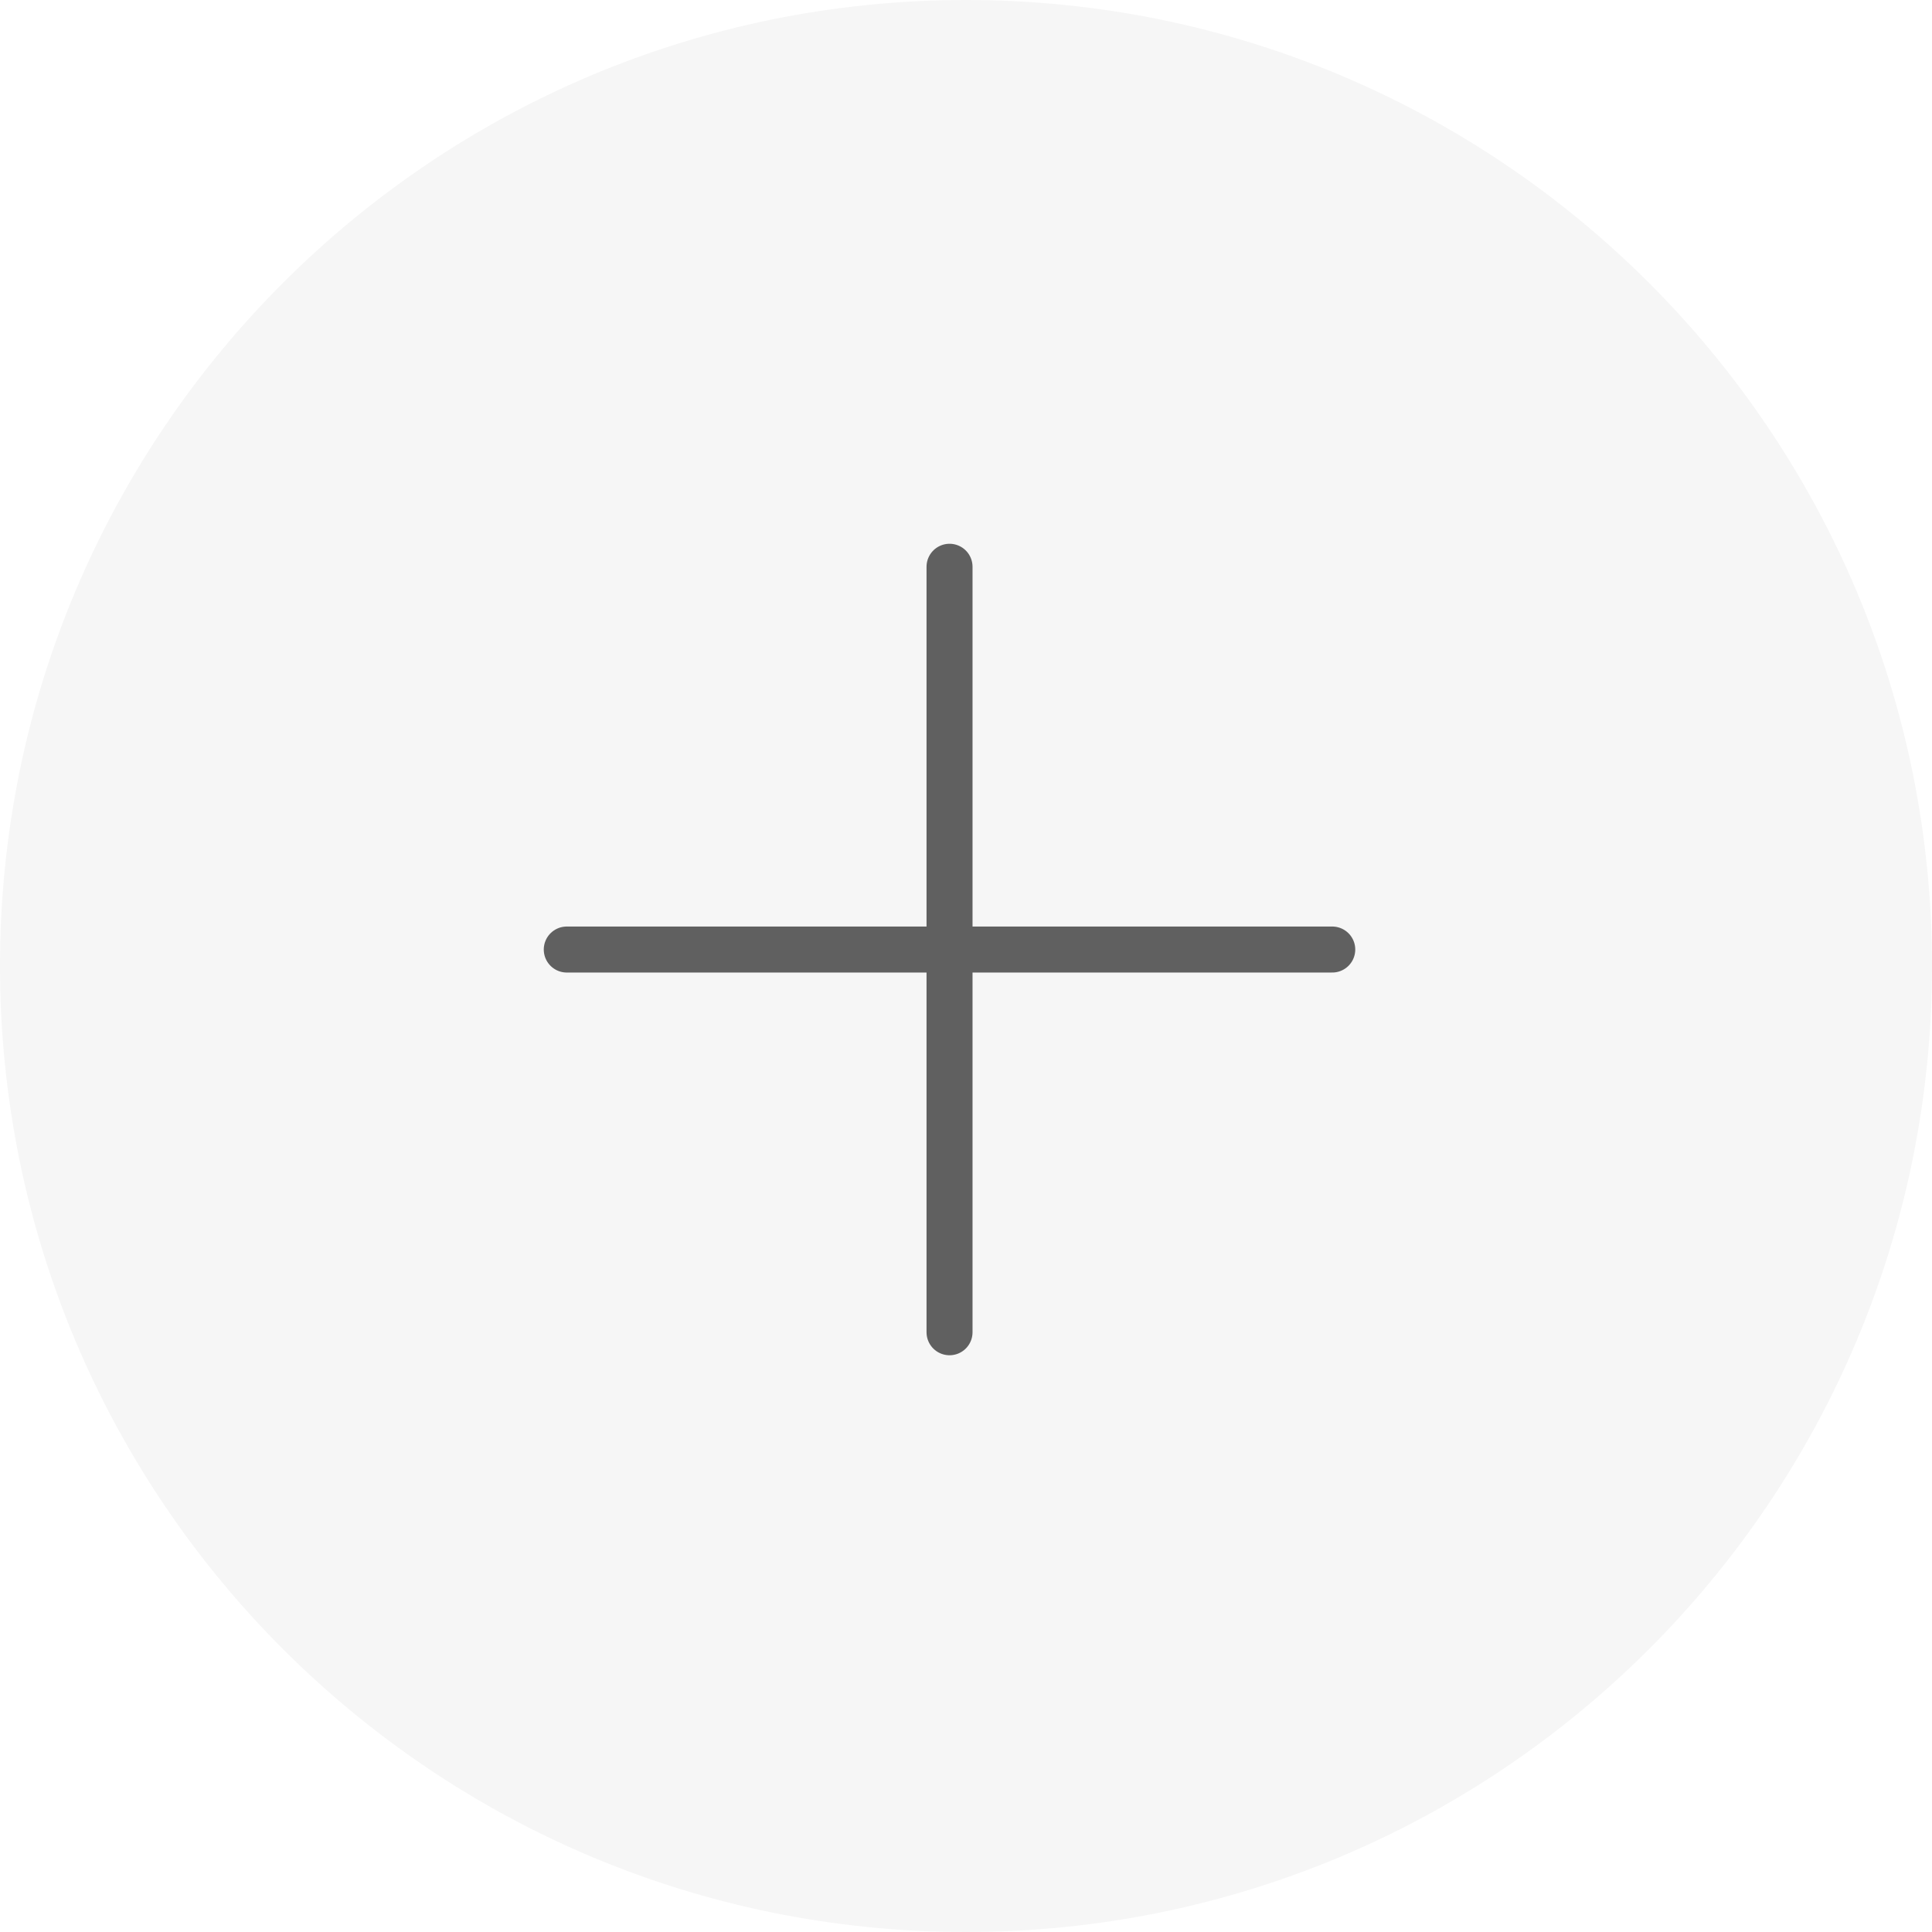
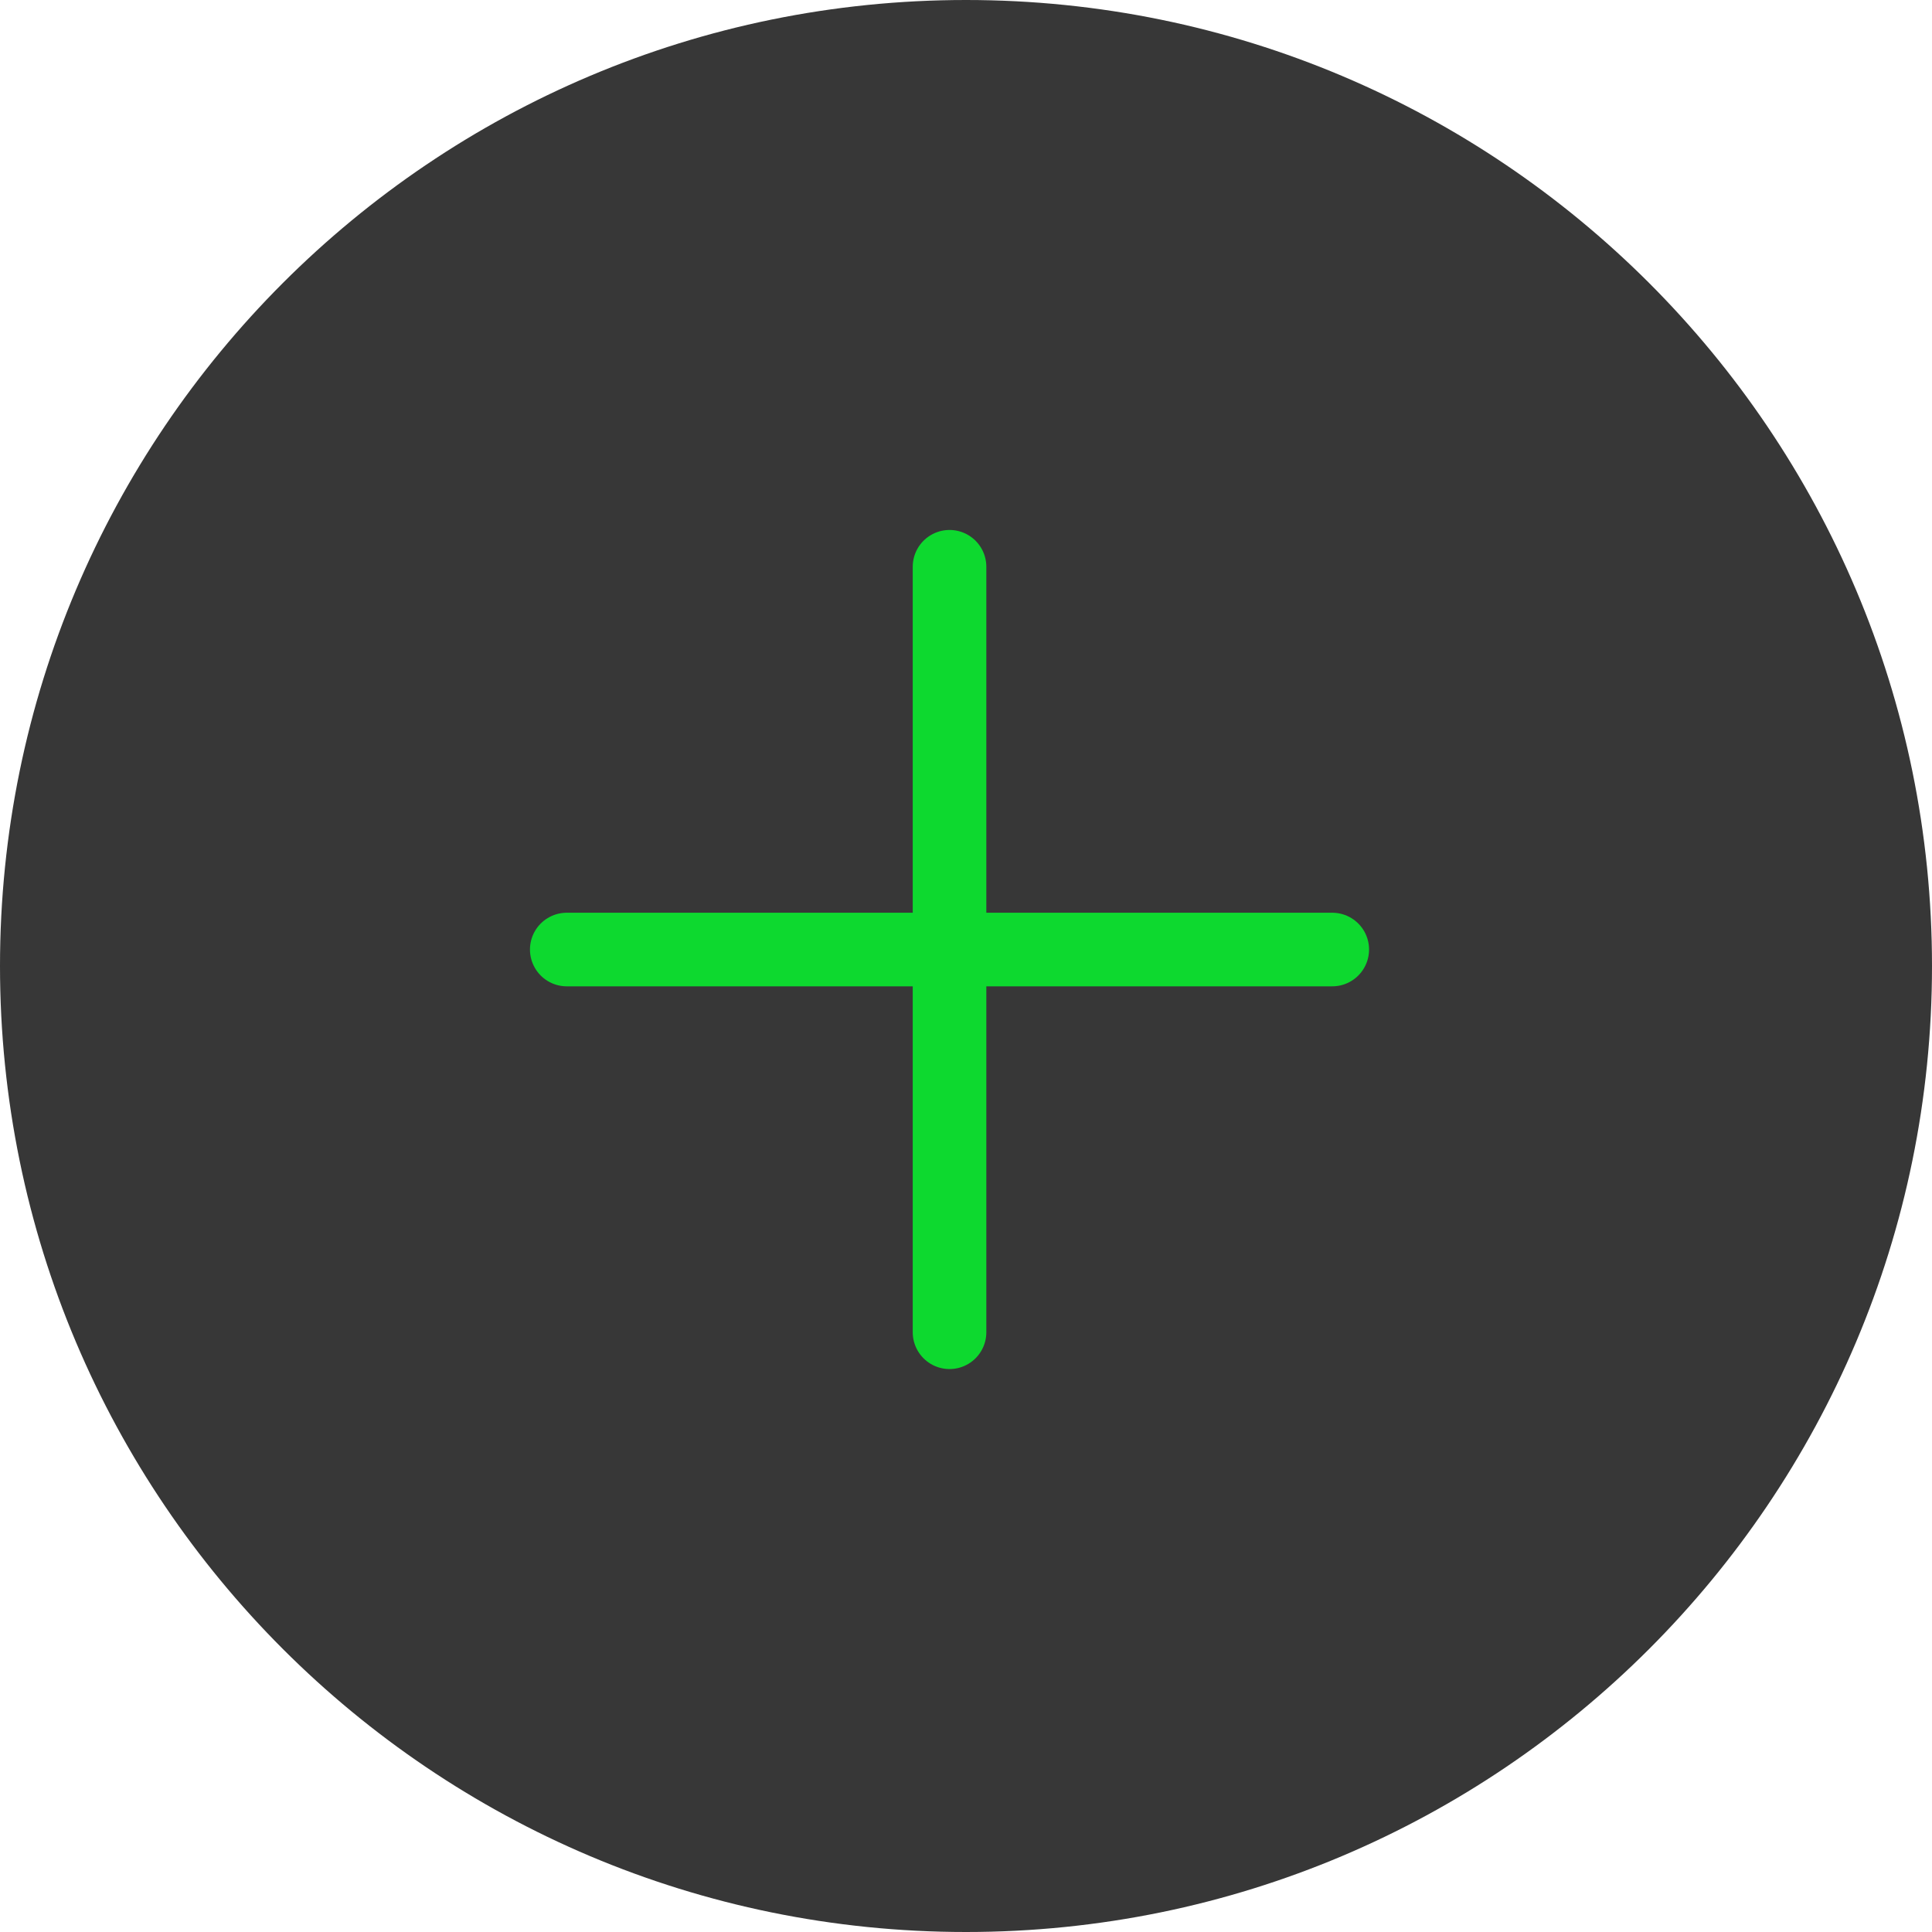
<svg xmlns="http://www.w3.org/2000/svg" width="42" height="42" viewBox="0 0 42 42" fill="none">
-   <rect width="42" height="42" rx="21" fill="#F6F6F6" />
-   <path d="M20.642 12.321V28.962M12.321 20.642H28.962" stroke="#222222" stroke-opacity="0.7" stroke-linecap="round" stroke-linejoin="round" />
+   <rect width="42" height="42" rx="21" fill="#222222" fill-opacity="0.9" />
+   <path d="M20.642 12.321V28.962M12.321 20.642H28.962" stroke="#0DD92F" stroke-width="1.6" stroke-linecap="round" stroke-linejoin="round" />
</svg>
